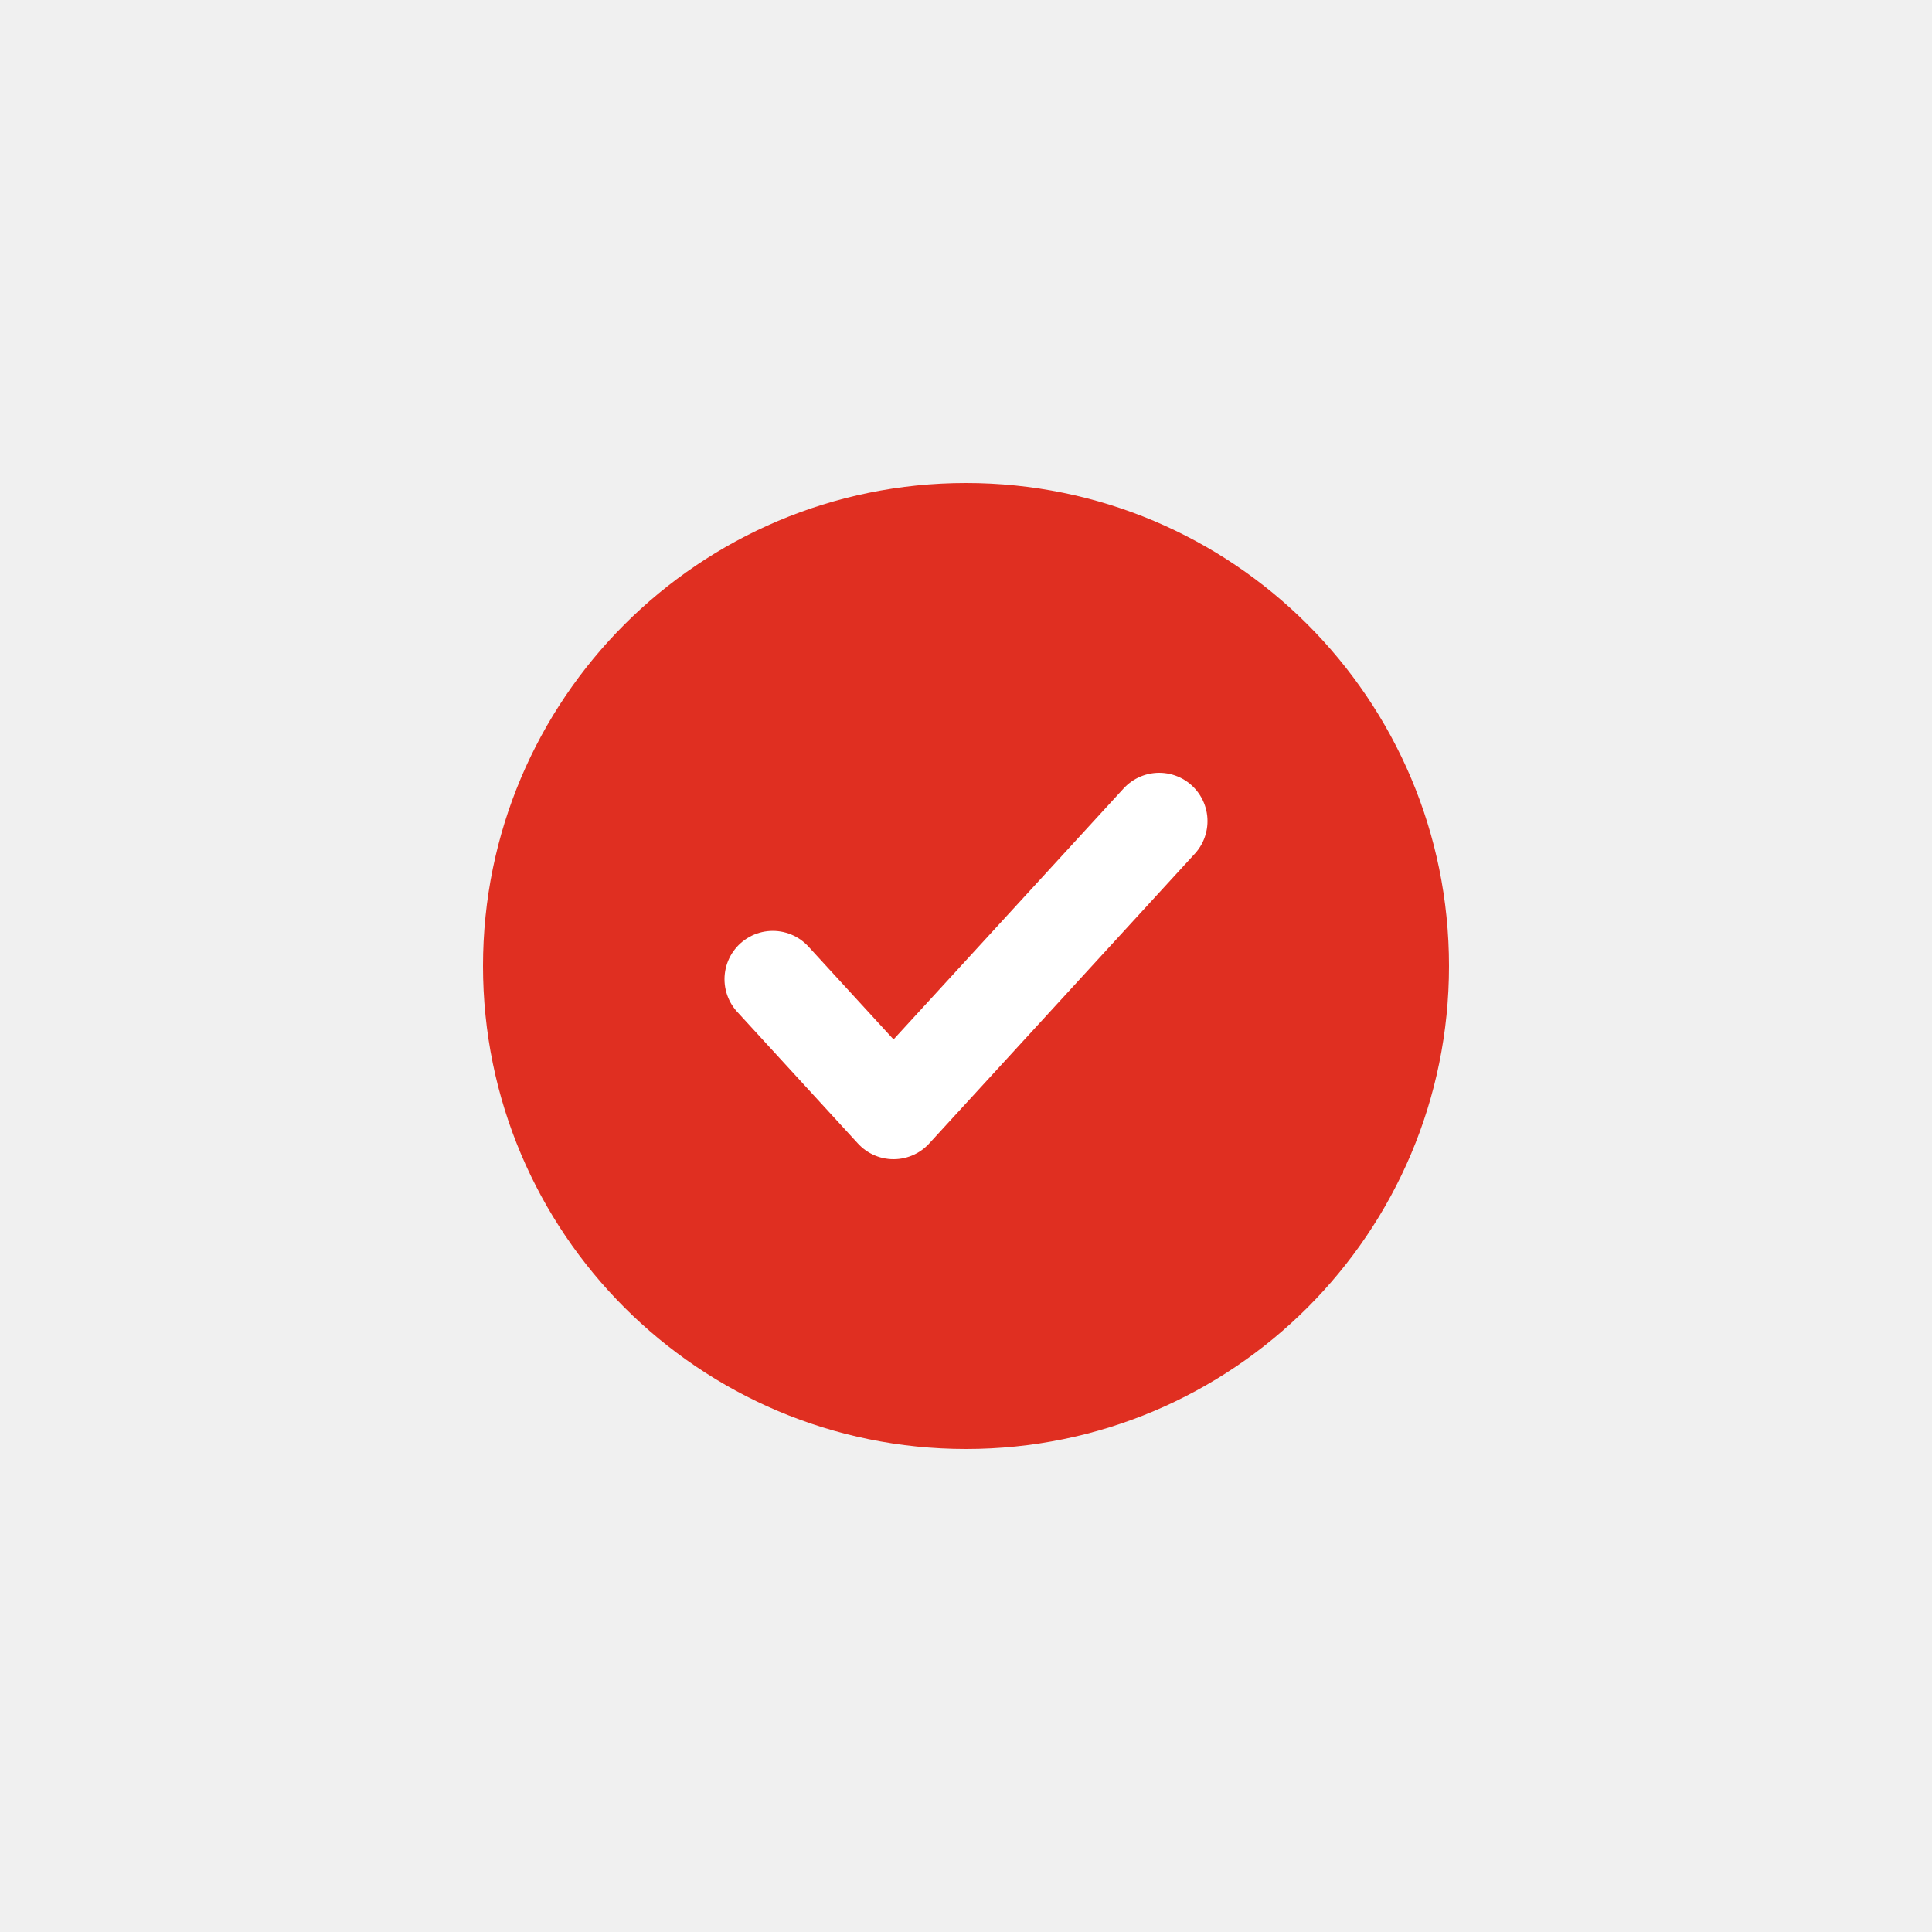
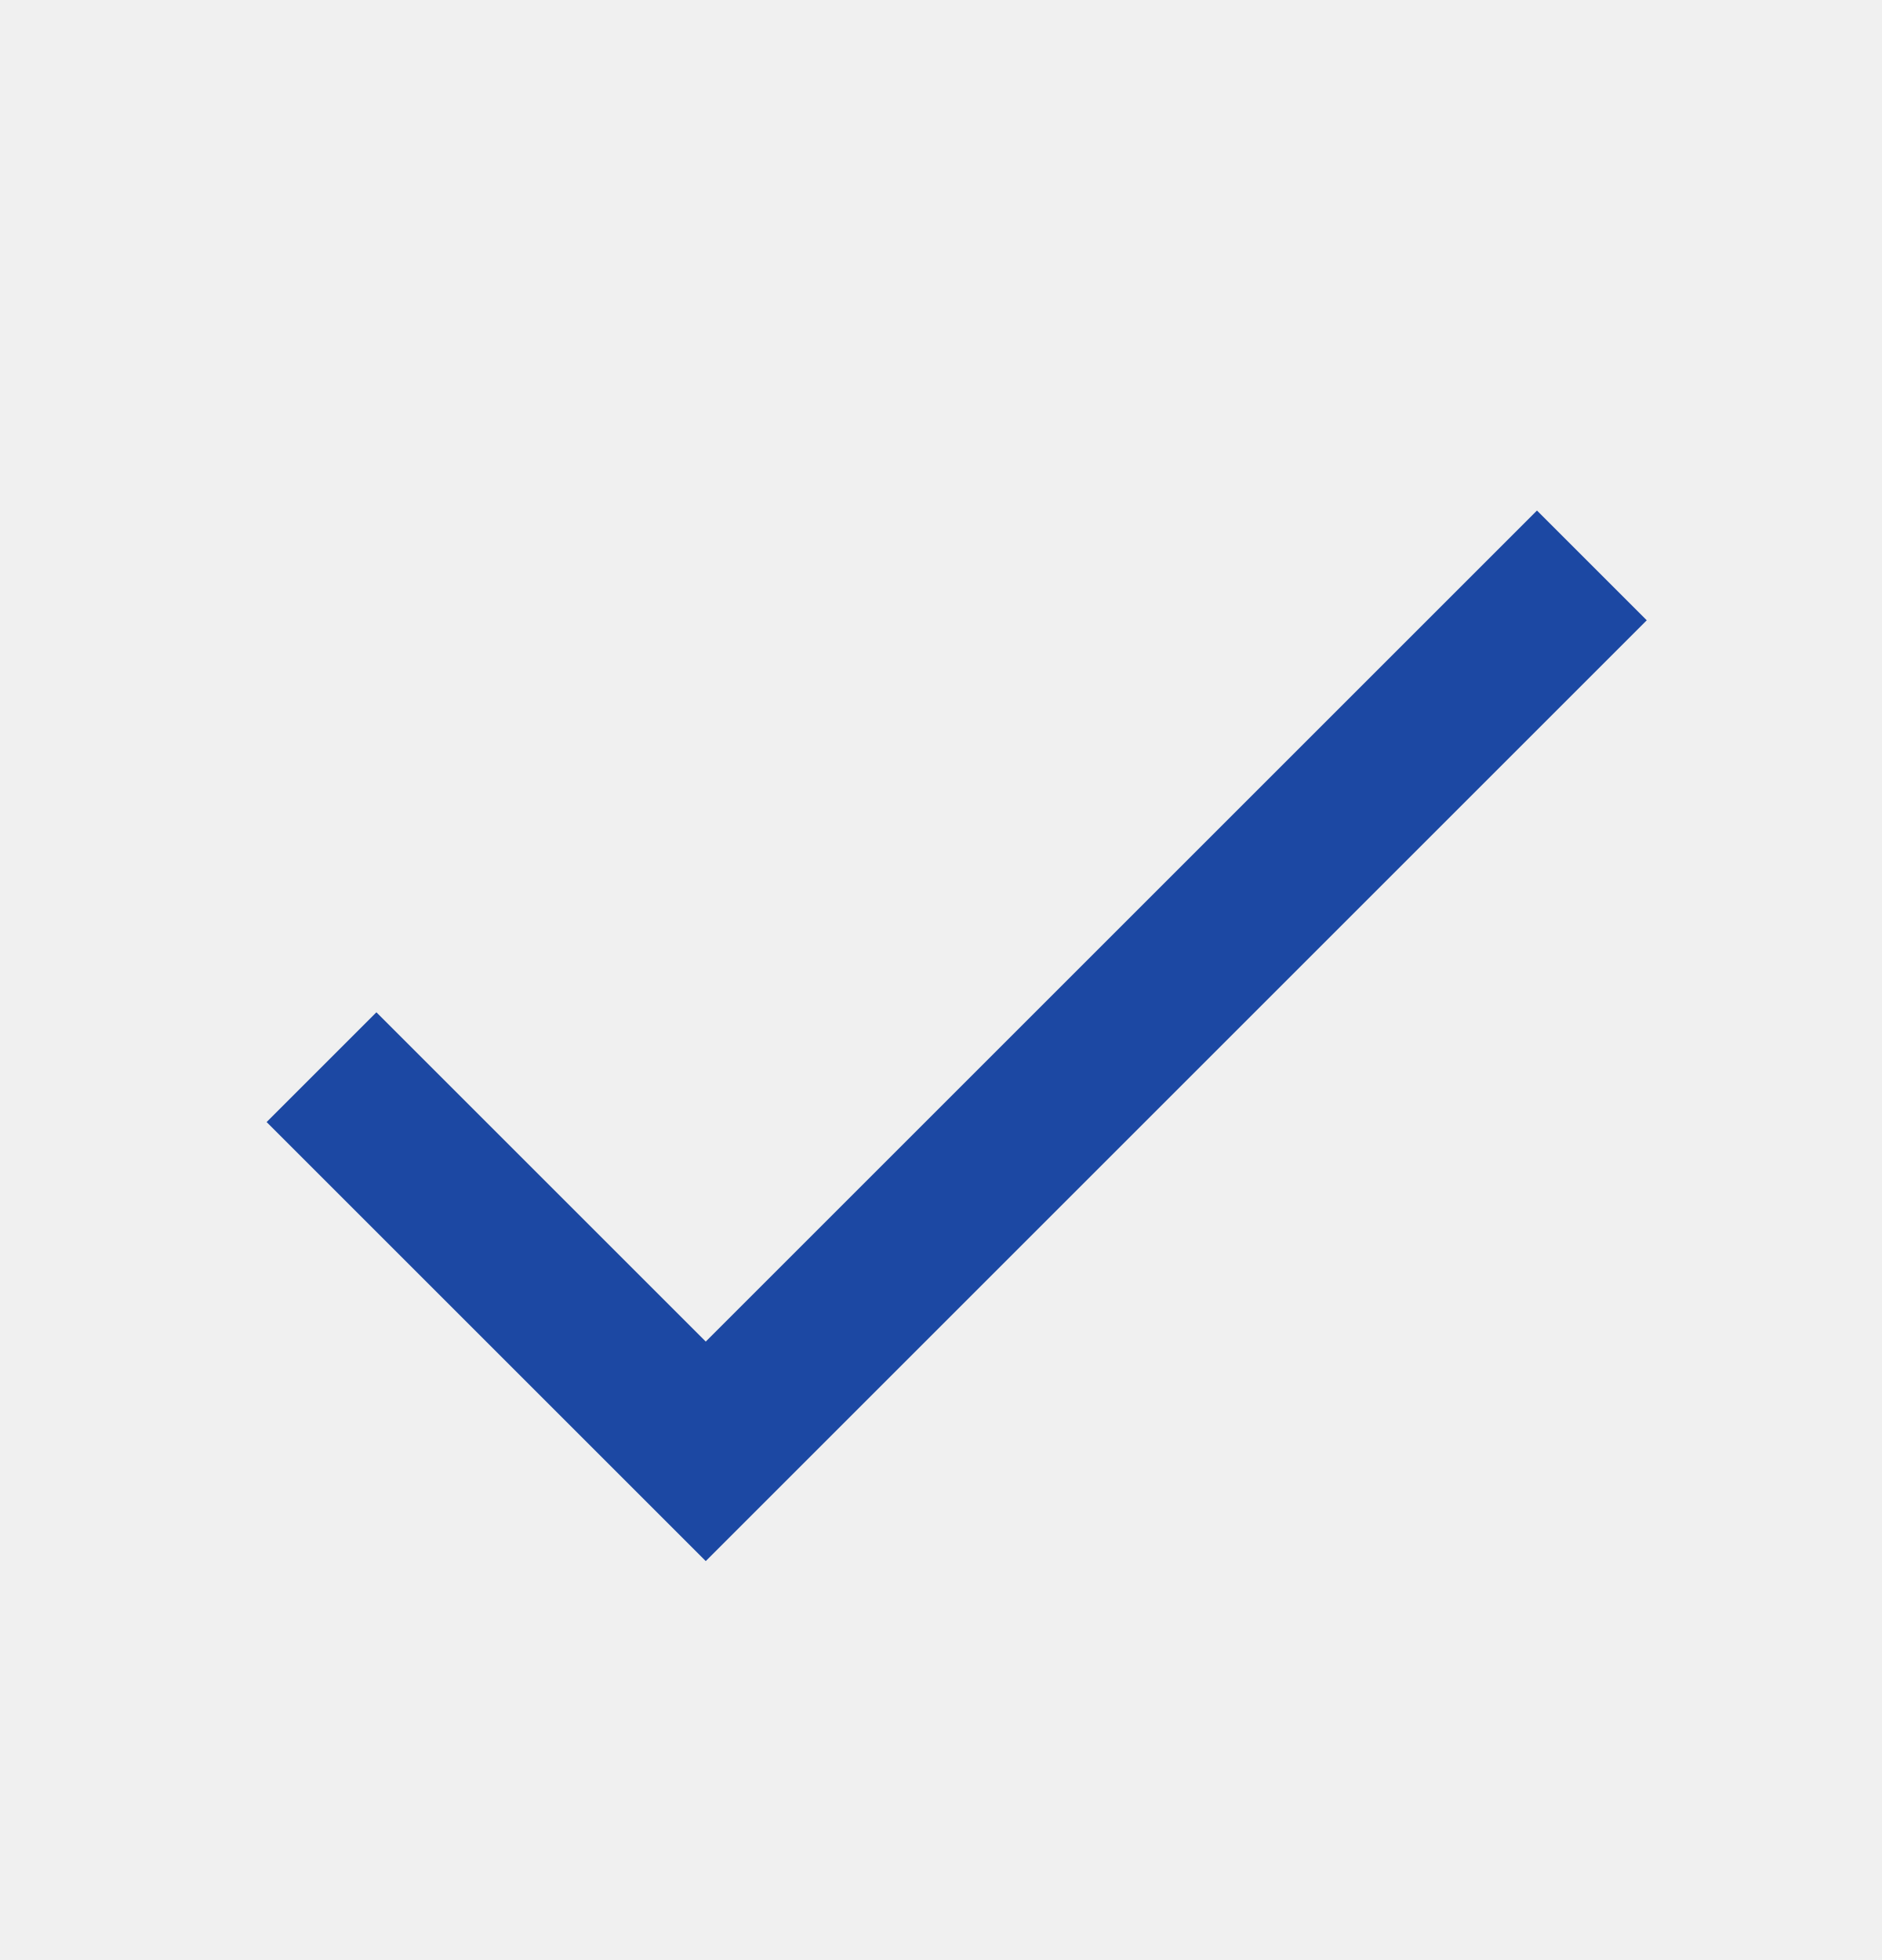
- <svg xmlns="http://www.w3.org/2000/svg" width="40" height="40" viewBox="0 0 40 40" fill="none">
-   <circle cx="20" cy="20" r="10" fill="#E02F21" />
-   <path d="M24 17L18.5 23L16 20.273" stroke="white" stroke-width="2" stroke-linecap="round" stroke-linejoin="round" />
+ <svg xmlns="http://www.w3.org/2000/svg" width="24" height="25" viewBox="0 0 24 25" fill="none">
+   <path d="M9 17.112L4.8 12.912L3.4 14.312L9 19.912L21 7.912L19.6 6.512L9 17.112Z" fill="#1C48A3" />
</svg>
